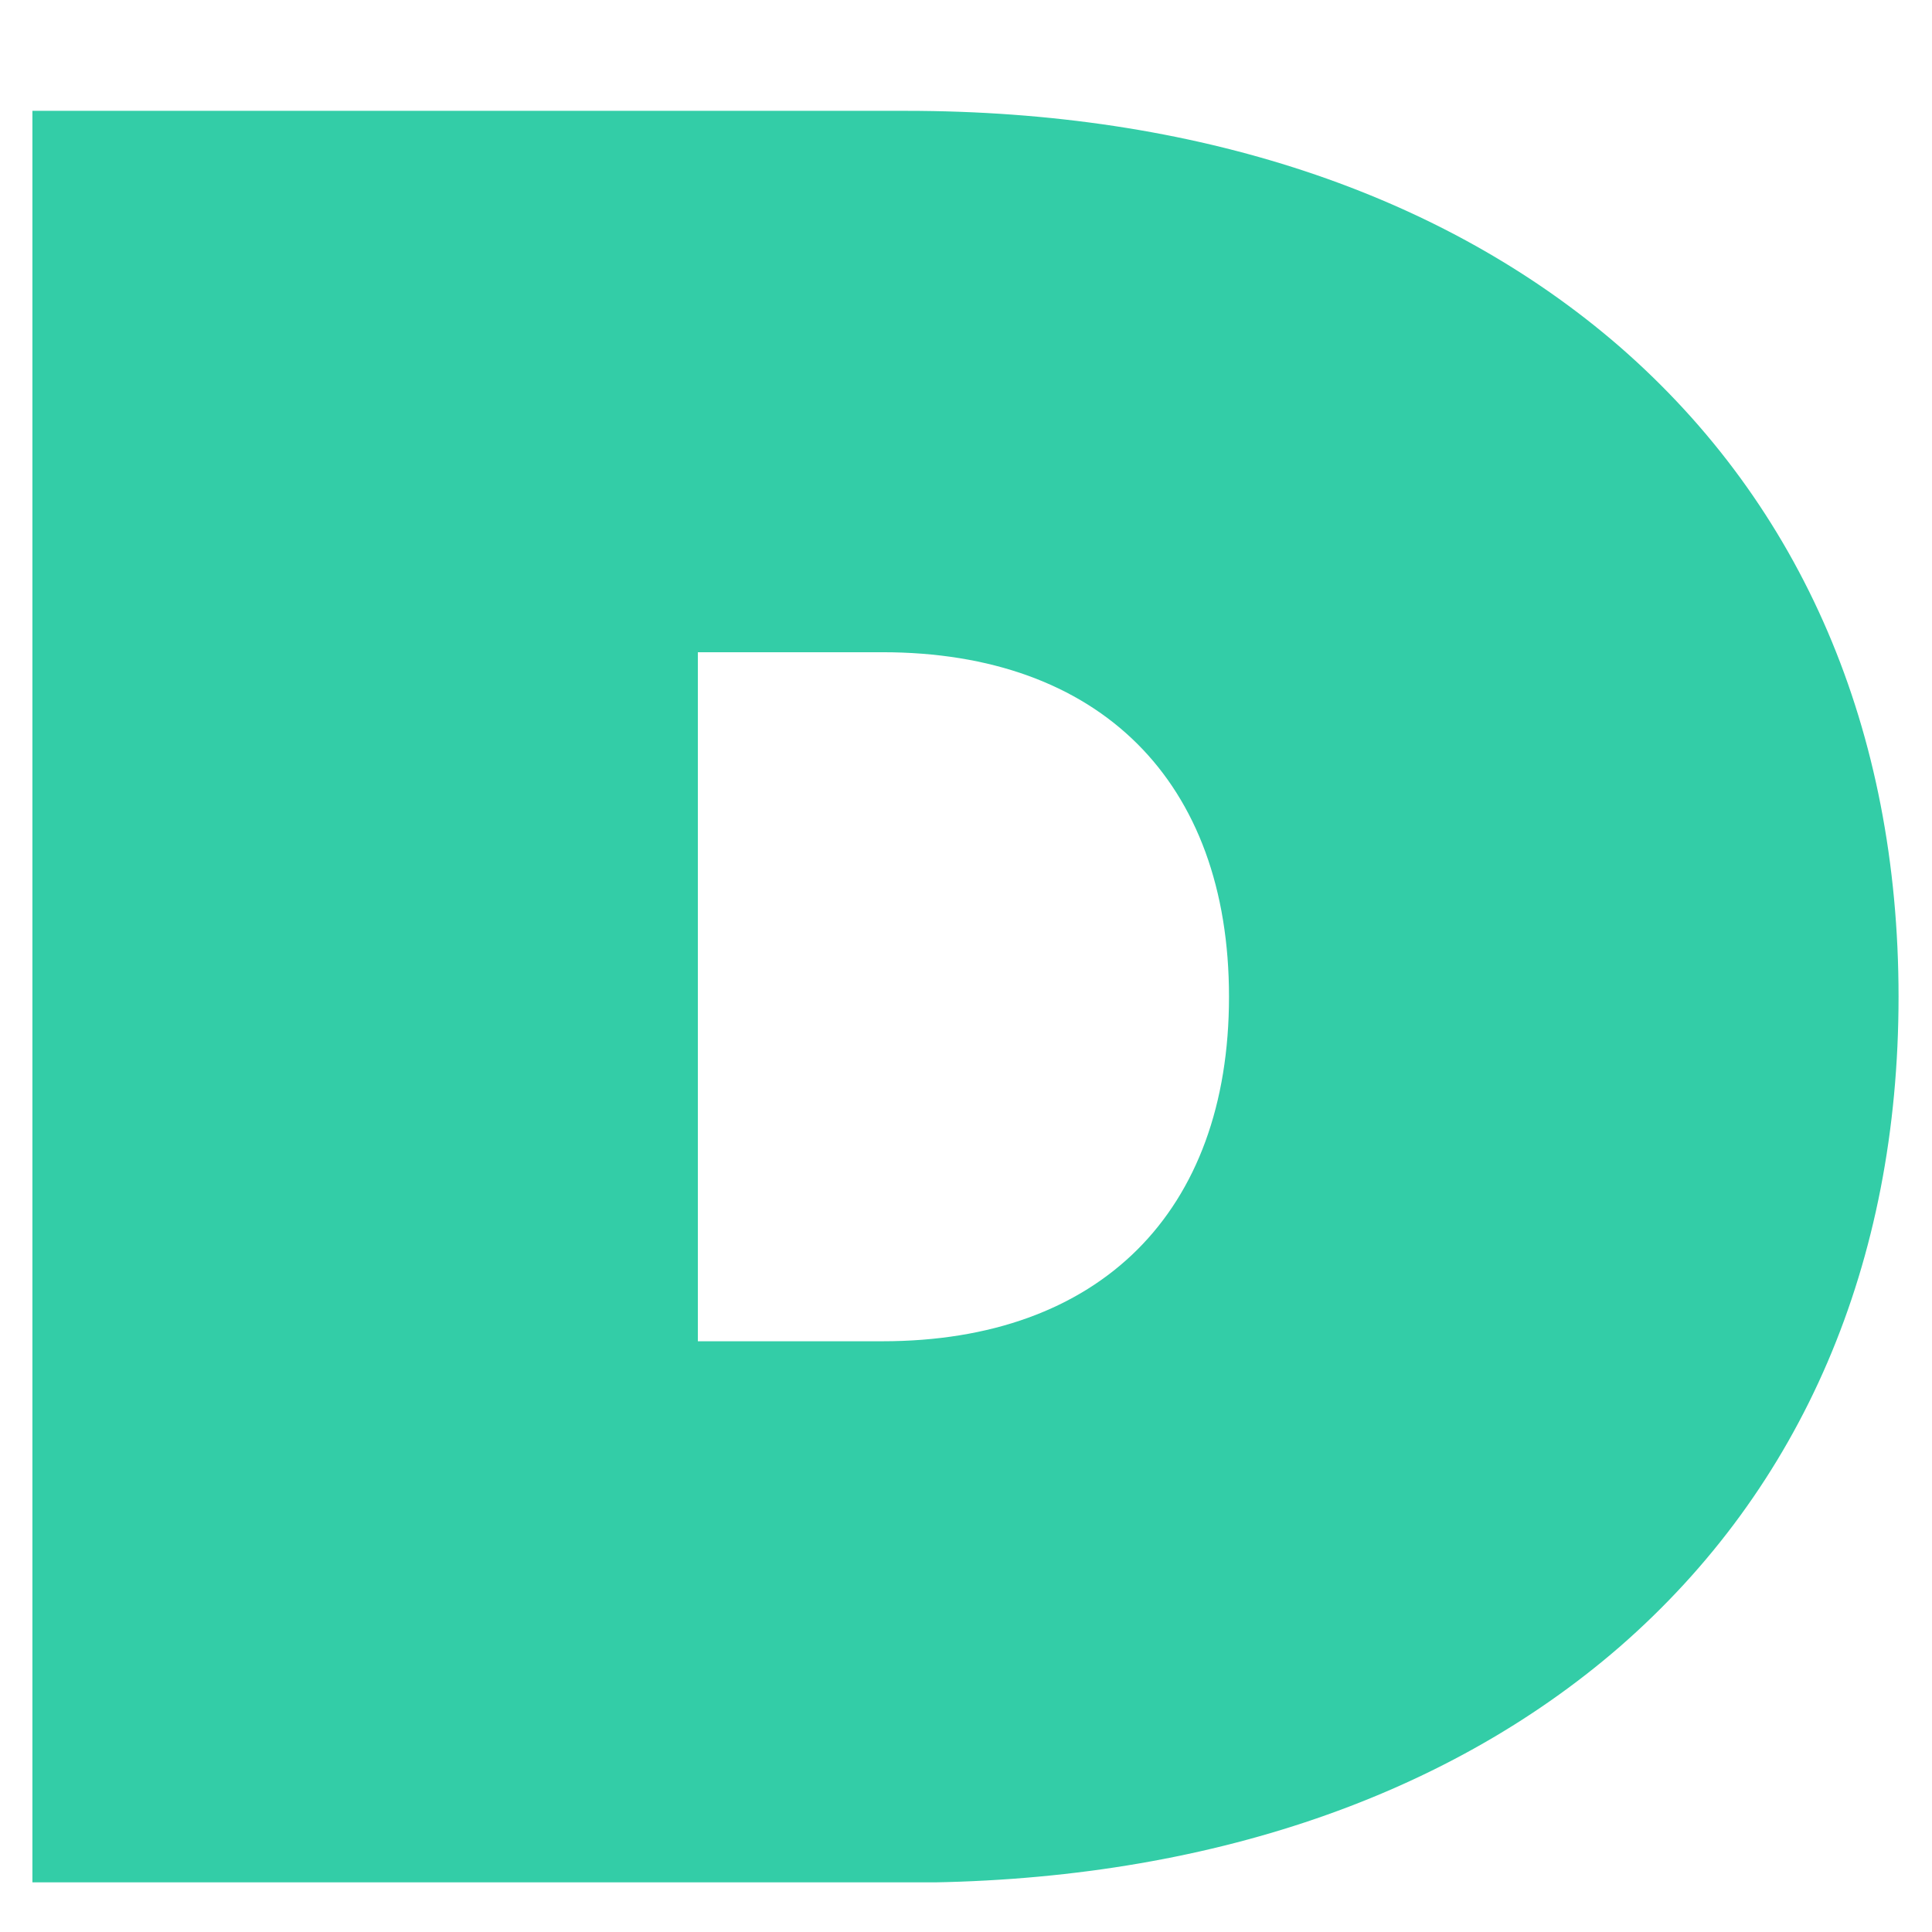
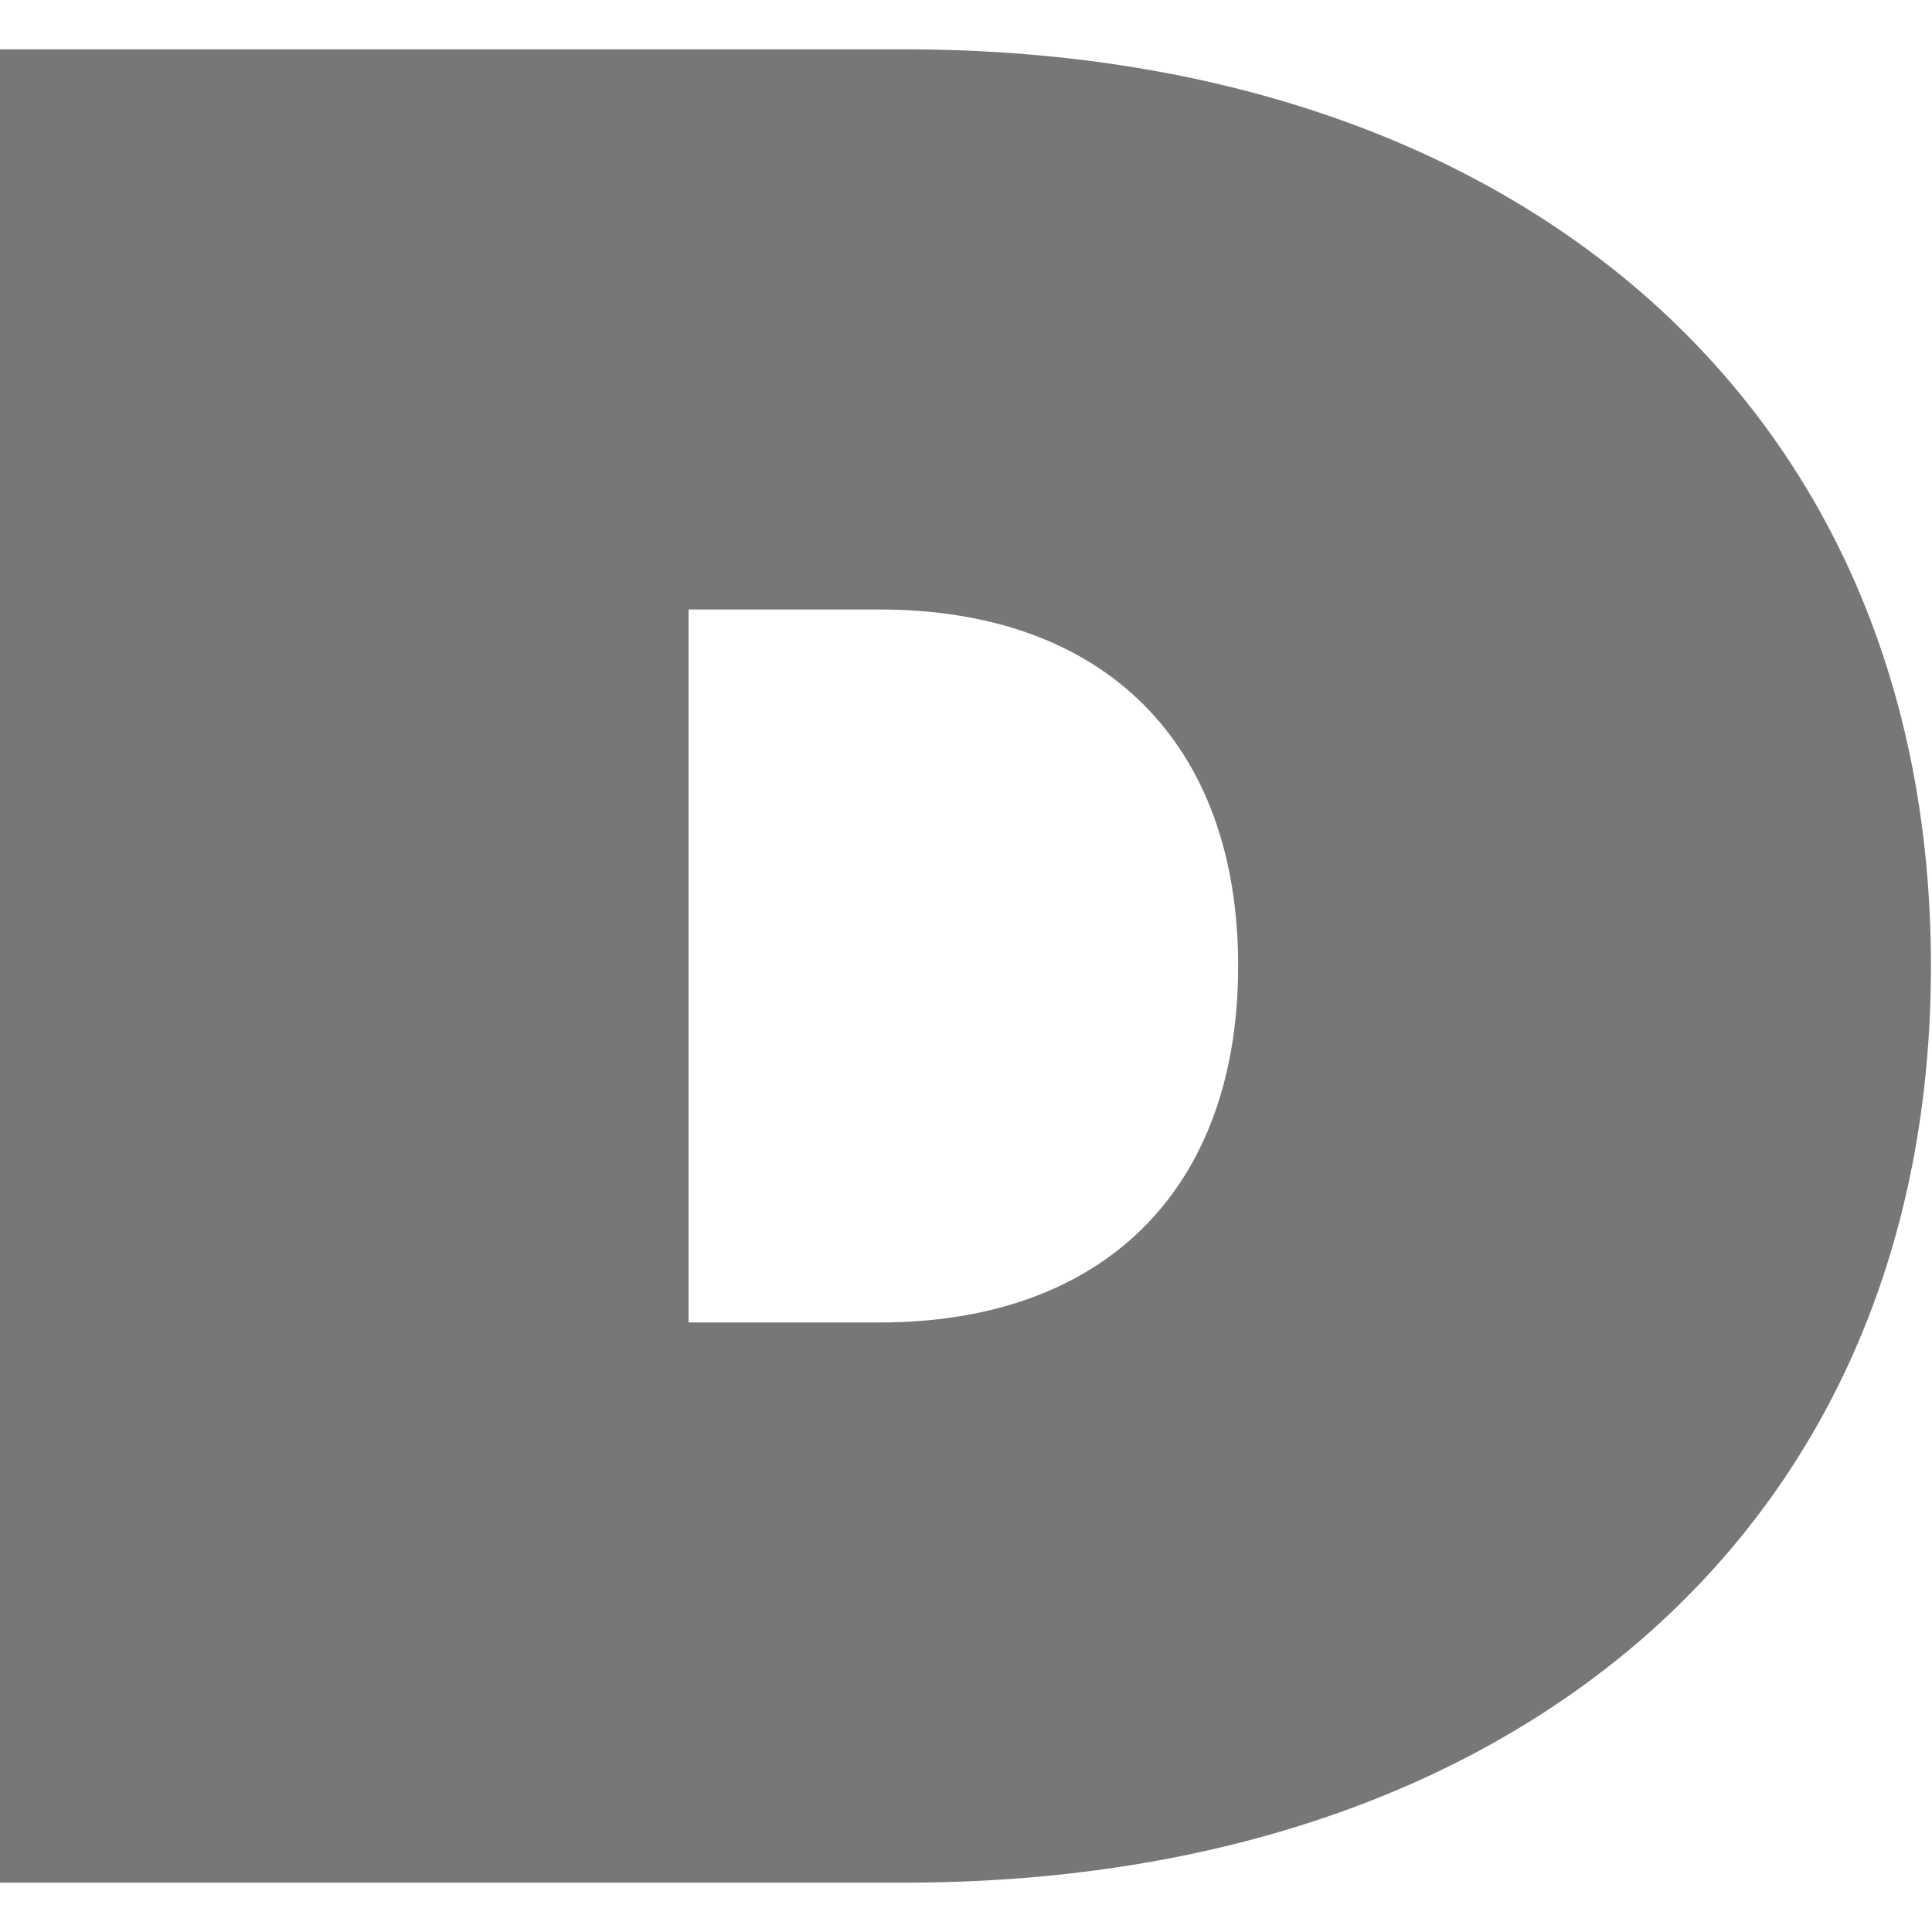
<svg xmlns="http://www.w3.org/2000/svg" width="1024" zoomAndPan="magnify" viewBox="0 0 768 768" height="1024" preserveAspectRatio="xMidYMid meet" version="1.0">
  <defs>
-     <clipPath id="d8a4f7fc87">
-       <path d="M 12.883 44 L 755 44 L 755 748.25 L 12.883 748.25 Z M 12.883 44 " clip-rule="nonzero" />
+     <clipPath id="105c0012db">
+       <path d="M 0 19.551 L 768 19.551 L 768 748.551 L 0 748.551 Z M 0 19.551 " clip-rule="nonzero" />
    </clipPath>
  </defs>
-   <g clip-path="url(#d8a4f7fc87)">
-     <path fill="#33cda7" d="M 643.84 654.637 C 716.391 591.457 754.703 502.195 754.703 396.219 C 754.703 290.246 716.391 200.984 643.84 137.805 C 573.324 76.668 475.094 44.059 360.152 44.059 L 12.883 44.059 L 12.883 748.383 L 360.152 748.383 C 475.094 748.383 573.324 715.773 643.84 654.637 Z M 350.777 259.27 C 437.188 259.27 488.547 310.625 488.547 396.219 C 488.547 481.816 437.188 533.172 350.777 533.172 L 277.41 533.172 L 277.41 259.27 Z M 350.777 259.27 " fill-opacity="1" fill-rule="nonzero" />
+   <g clip-path="url(#105c0012db)">
+     <path fill="#777777" d="M 652.863 651.383 C 727.934 586.012 767.578 493.652 767.578 383.996 C 767.578 274.344 727.934 181.98 652.863 116.609 C 579.902 53.348 478.262 19.609 359.328 19.609 L 0 19.609 L 0 748.387 L 359.328 748.387 C 478.262 748.387 579.902 714.645 652.863 651.383 Z M 349.629 242.289 C 439.039 242.289 492.18 295.43 492.18 383.996 C 492.18 472.562 439.039 525.703 349.629 525.703 L 273.715 525.703 L 273.715 242.289 Z M 349.629 242.289 " fill-opacity="1" fill-rule="nonzero" />
  </g>
</svg>
